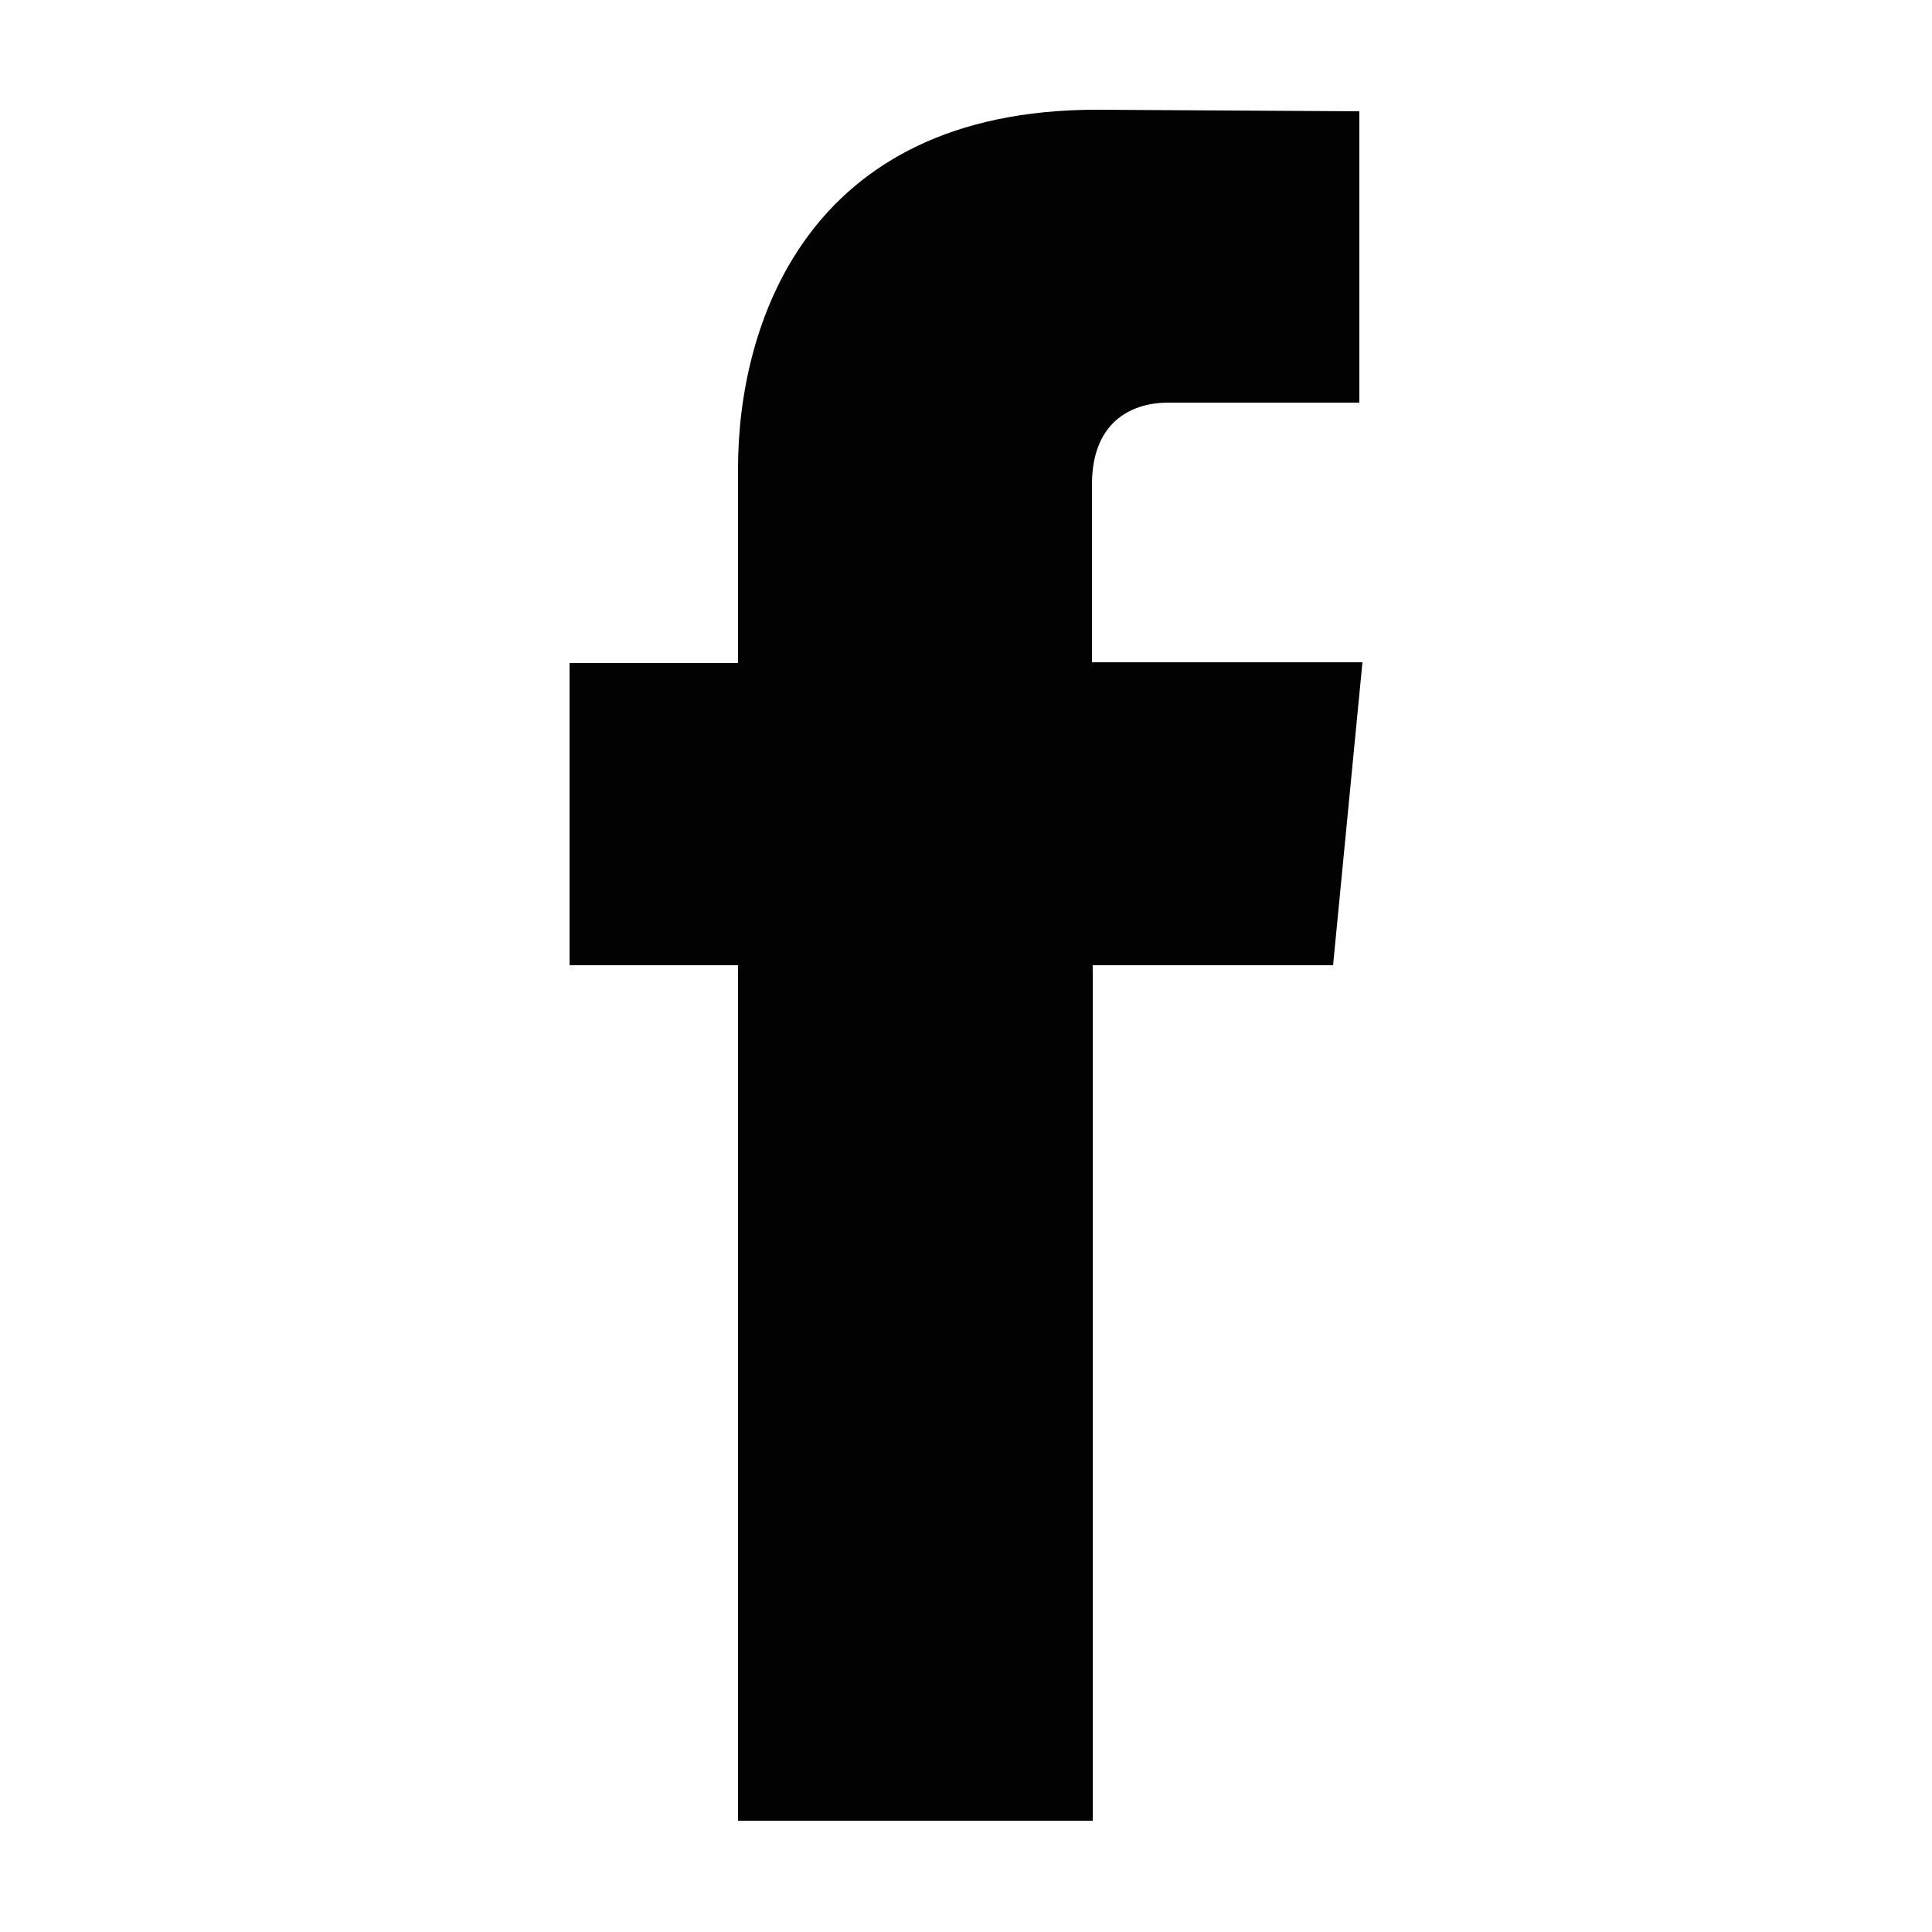
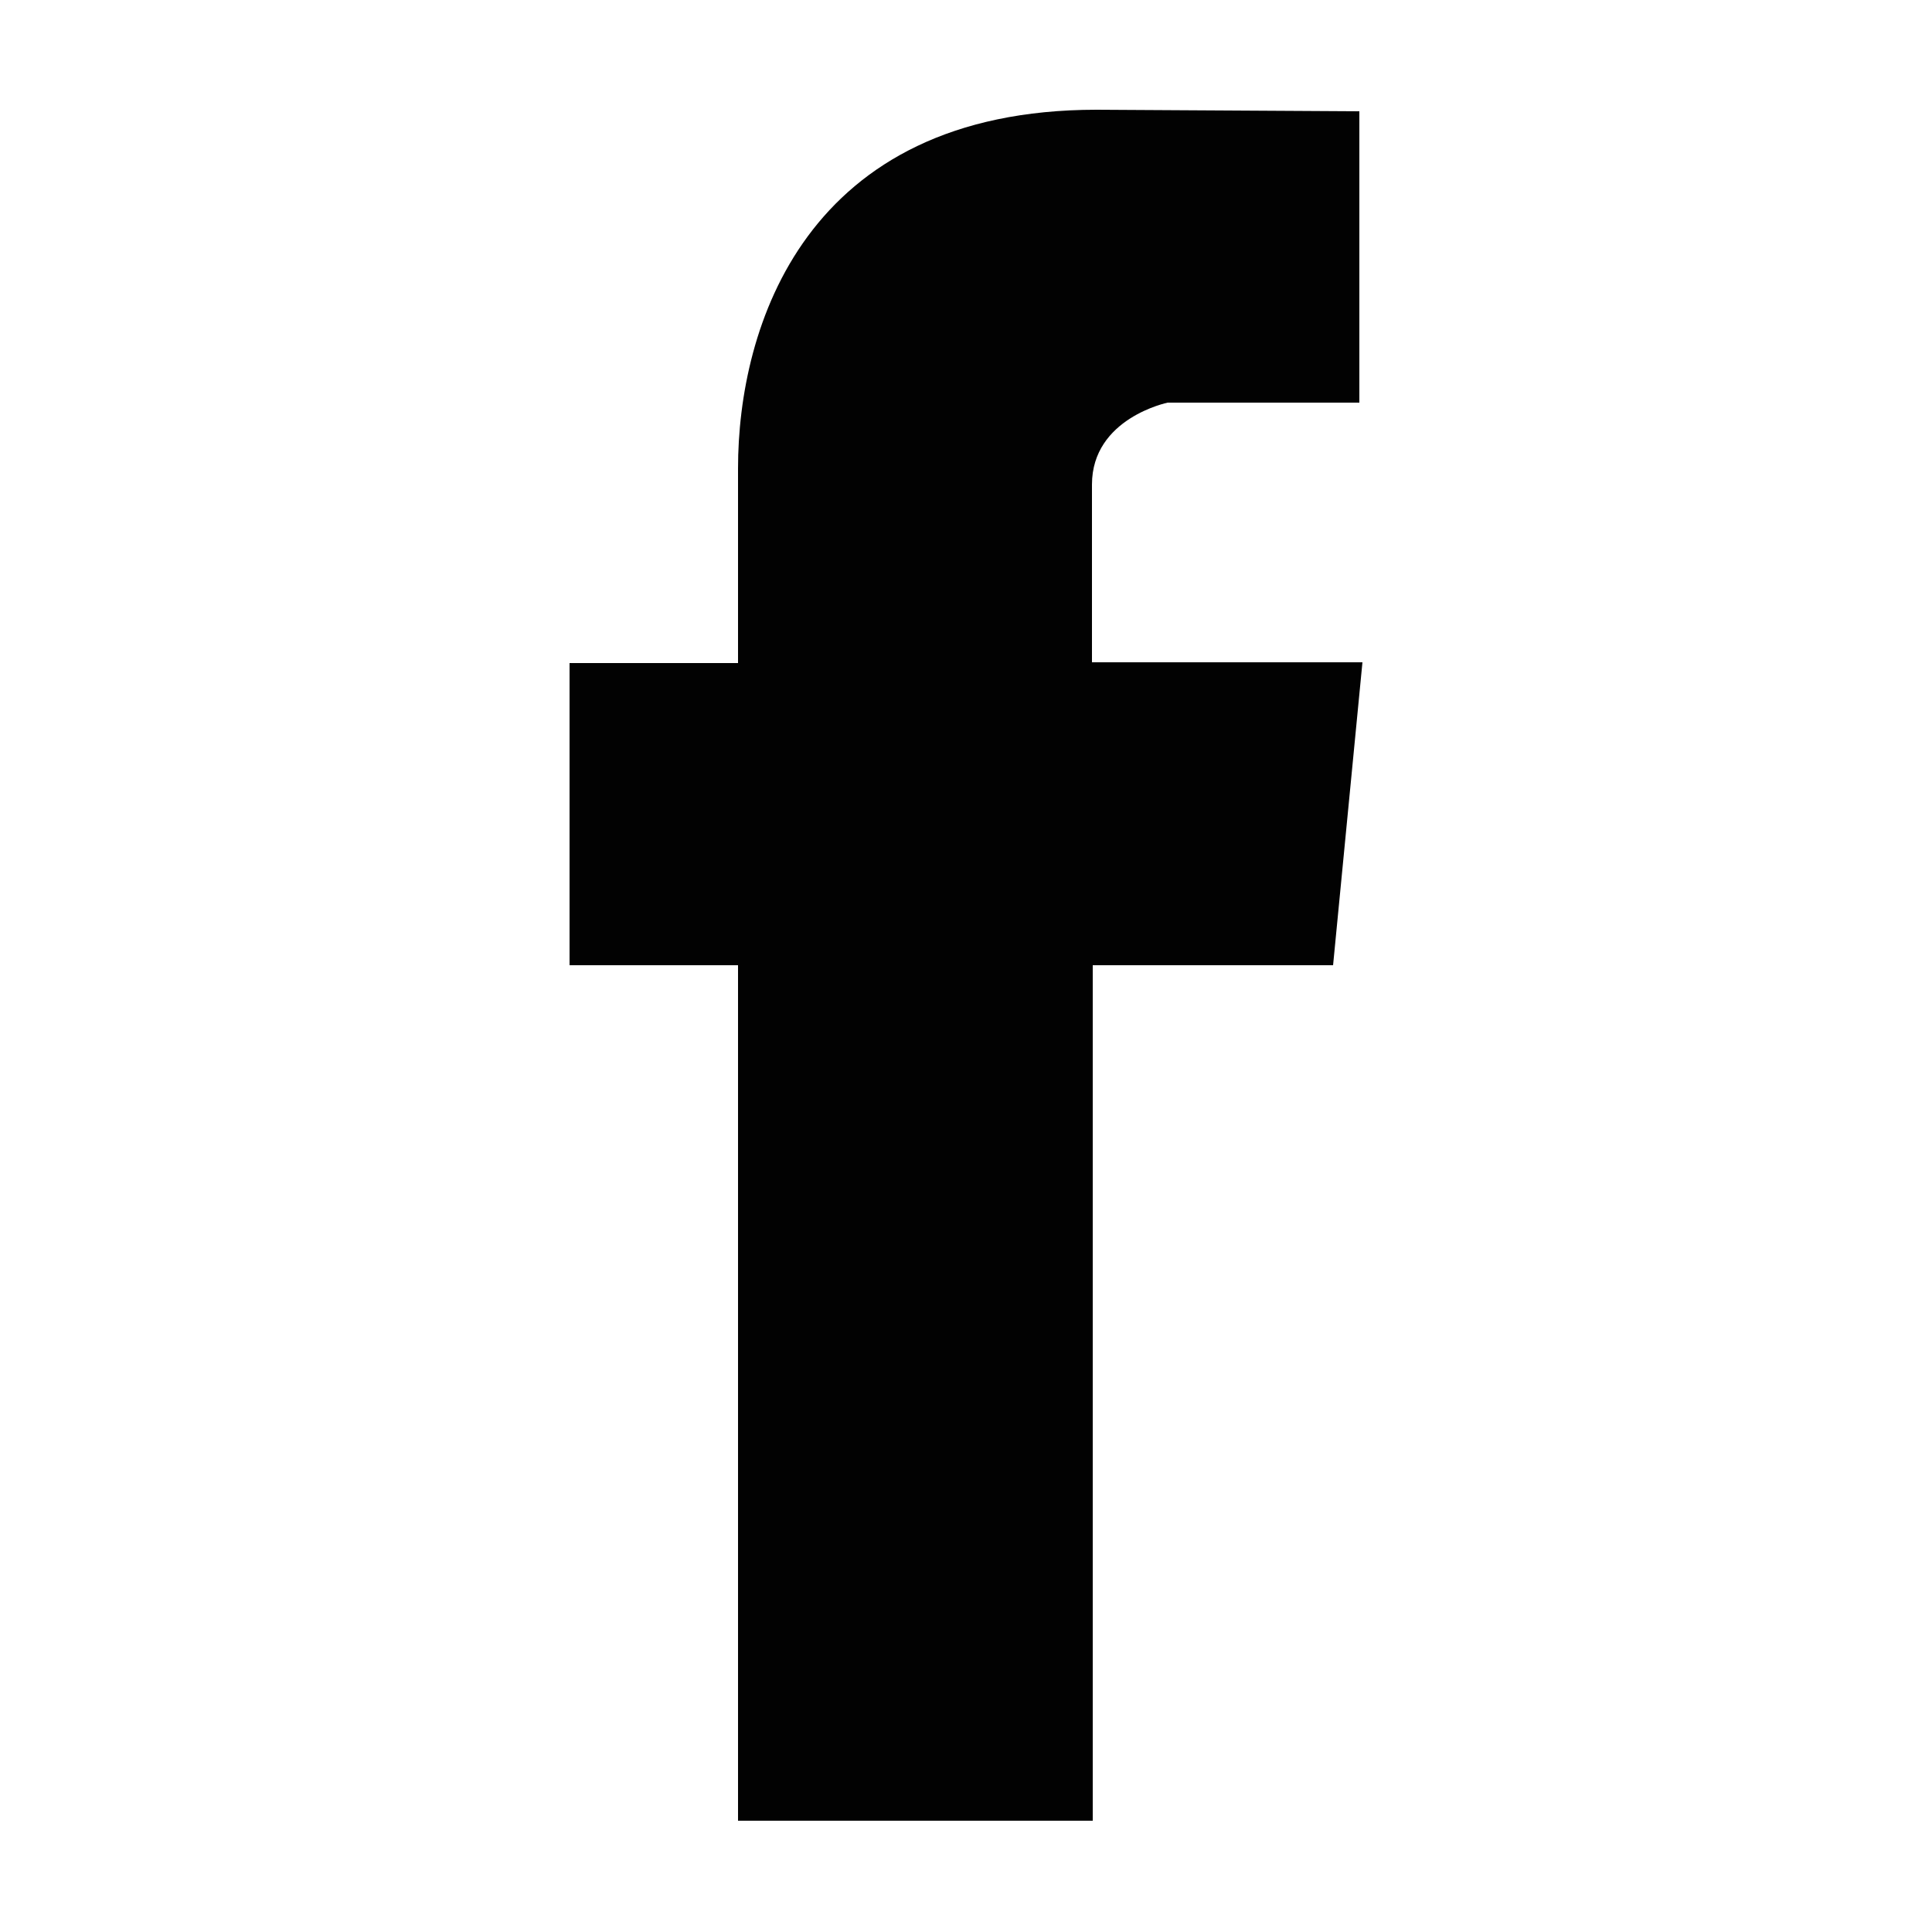
- <svg xmlns="http://www.w3.org/2000/svg" version="1.1" id="Layer_1" x="0px" y="0px" viewBox="-354 156 250 250" style="enable-background:new -354 156 250 250;" xml:space="preserve">
-   <style type="text/css">
- 	.st0{fill:#020202;}
- </style>
-   <path class="st0" d="M-181.5,280.9h-31.1c0,49.6,0,110.7,0,110.7h-45.9c0,0,0-60.5,0-110.7h-21.8v-39.1h21.8v-25.2  c0-18.2,8.6-46.4,46.4-46.4l34,0.2v37.7c0,0-20.7,0-24.8,0s-9.8,2-9.8,10.6v23h35L-181.5,280.9z" />
+ <svg xmlns="http://www.w3.org/2000/svg" viewBox="-354 156 250 250" enable-background="new -354 156 250 250">
+   <style type="text/css">.st0{fill:#020202;}</style>
+   <path class="st0" d="M-181.5 280.9h-31.1v110.7h-45.9v-110.7h-21.8v-39.1h21.8v-25.2c0-18.2 8.6-46.4 46.4-46.4l34 .2v37.7h-24.8s-9.8 2-9.8 10.6v23h35l-3.8 39.2z" />
</svg>
